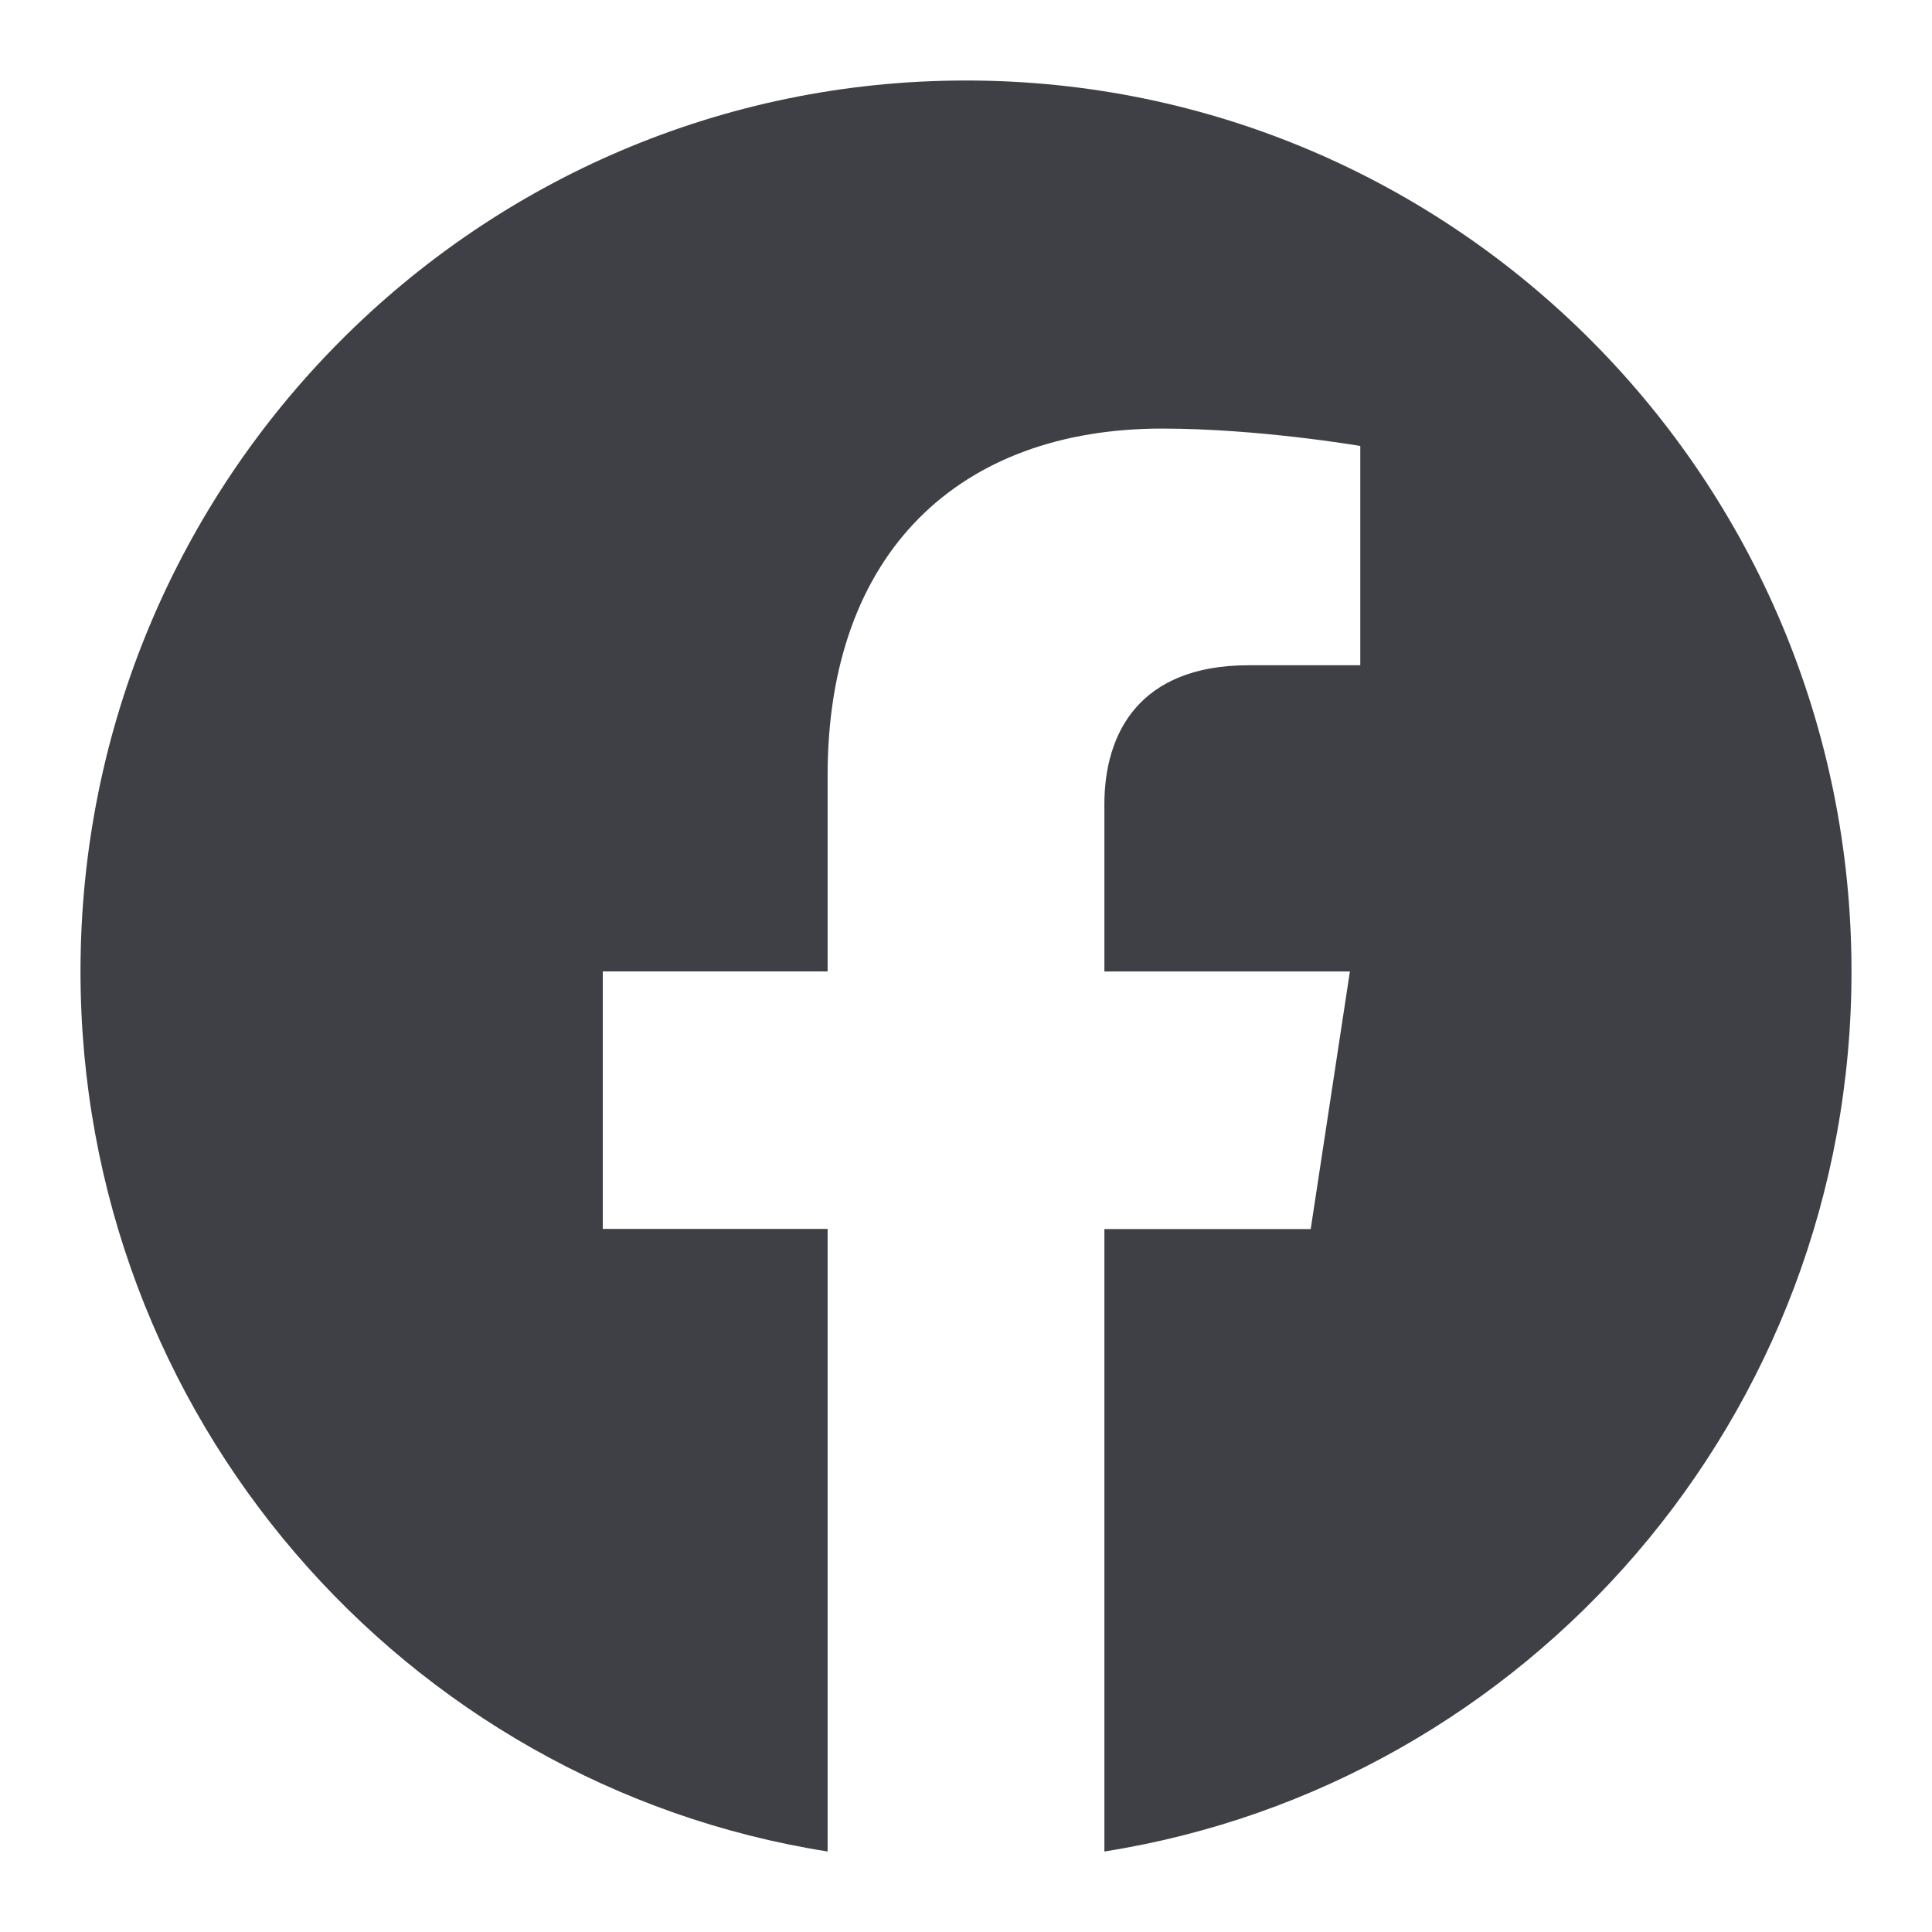
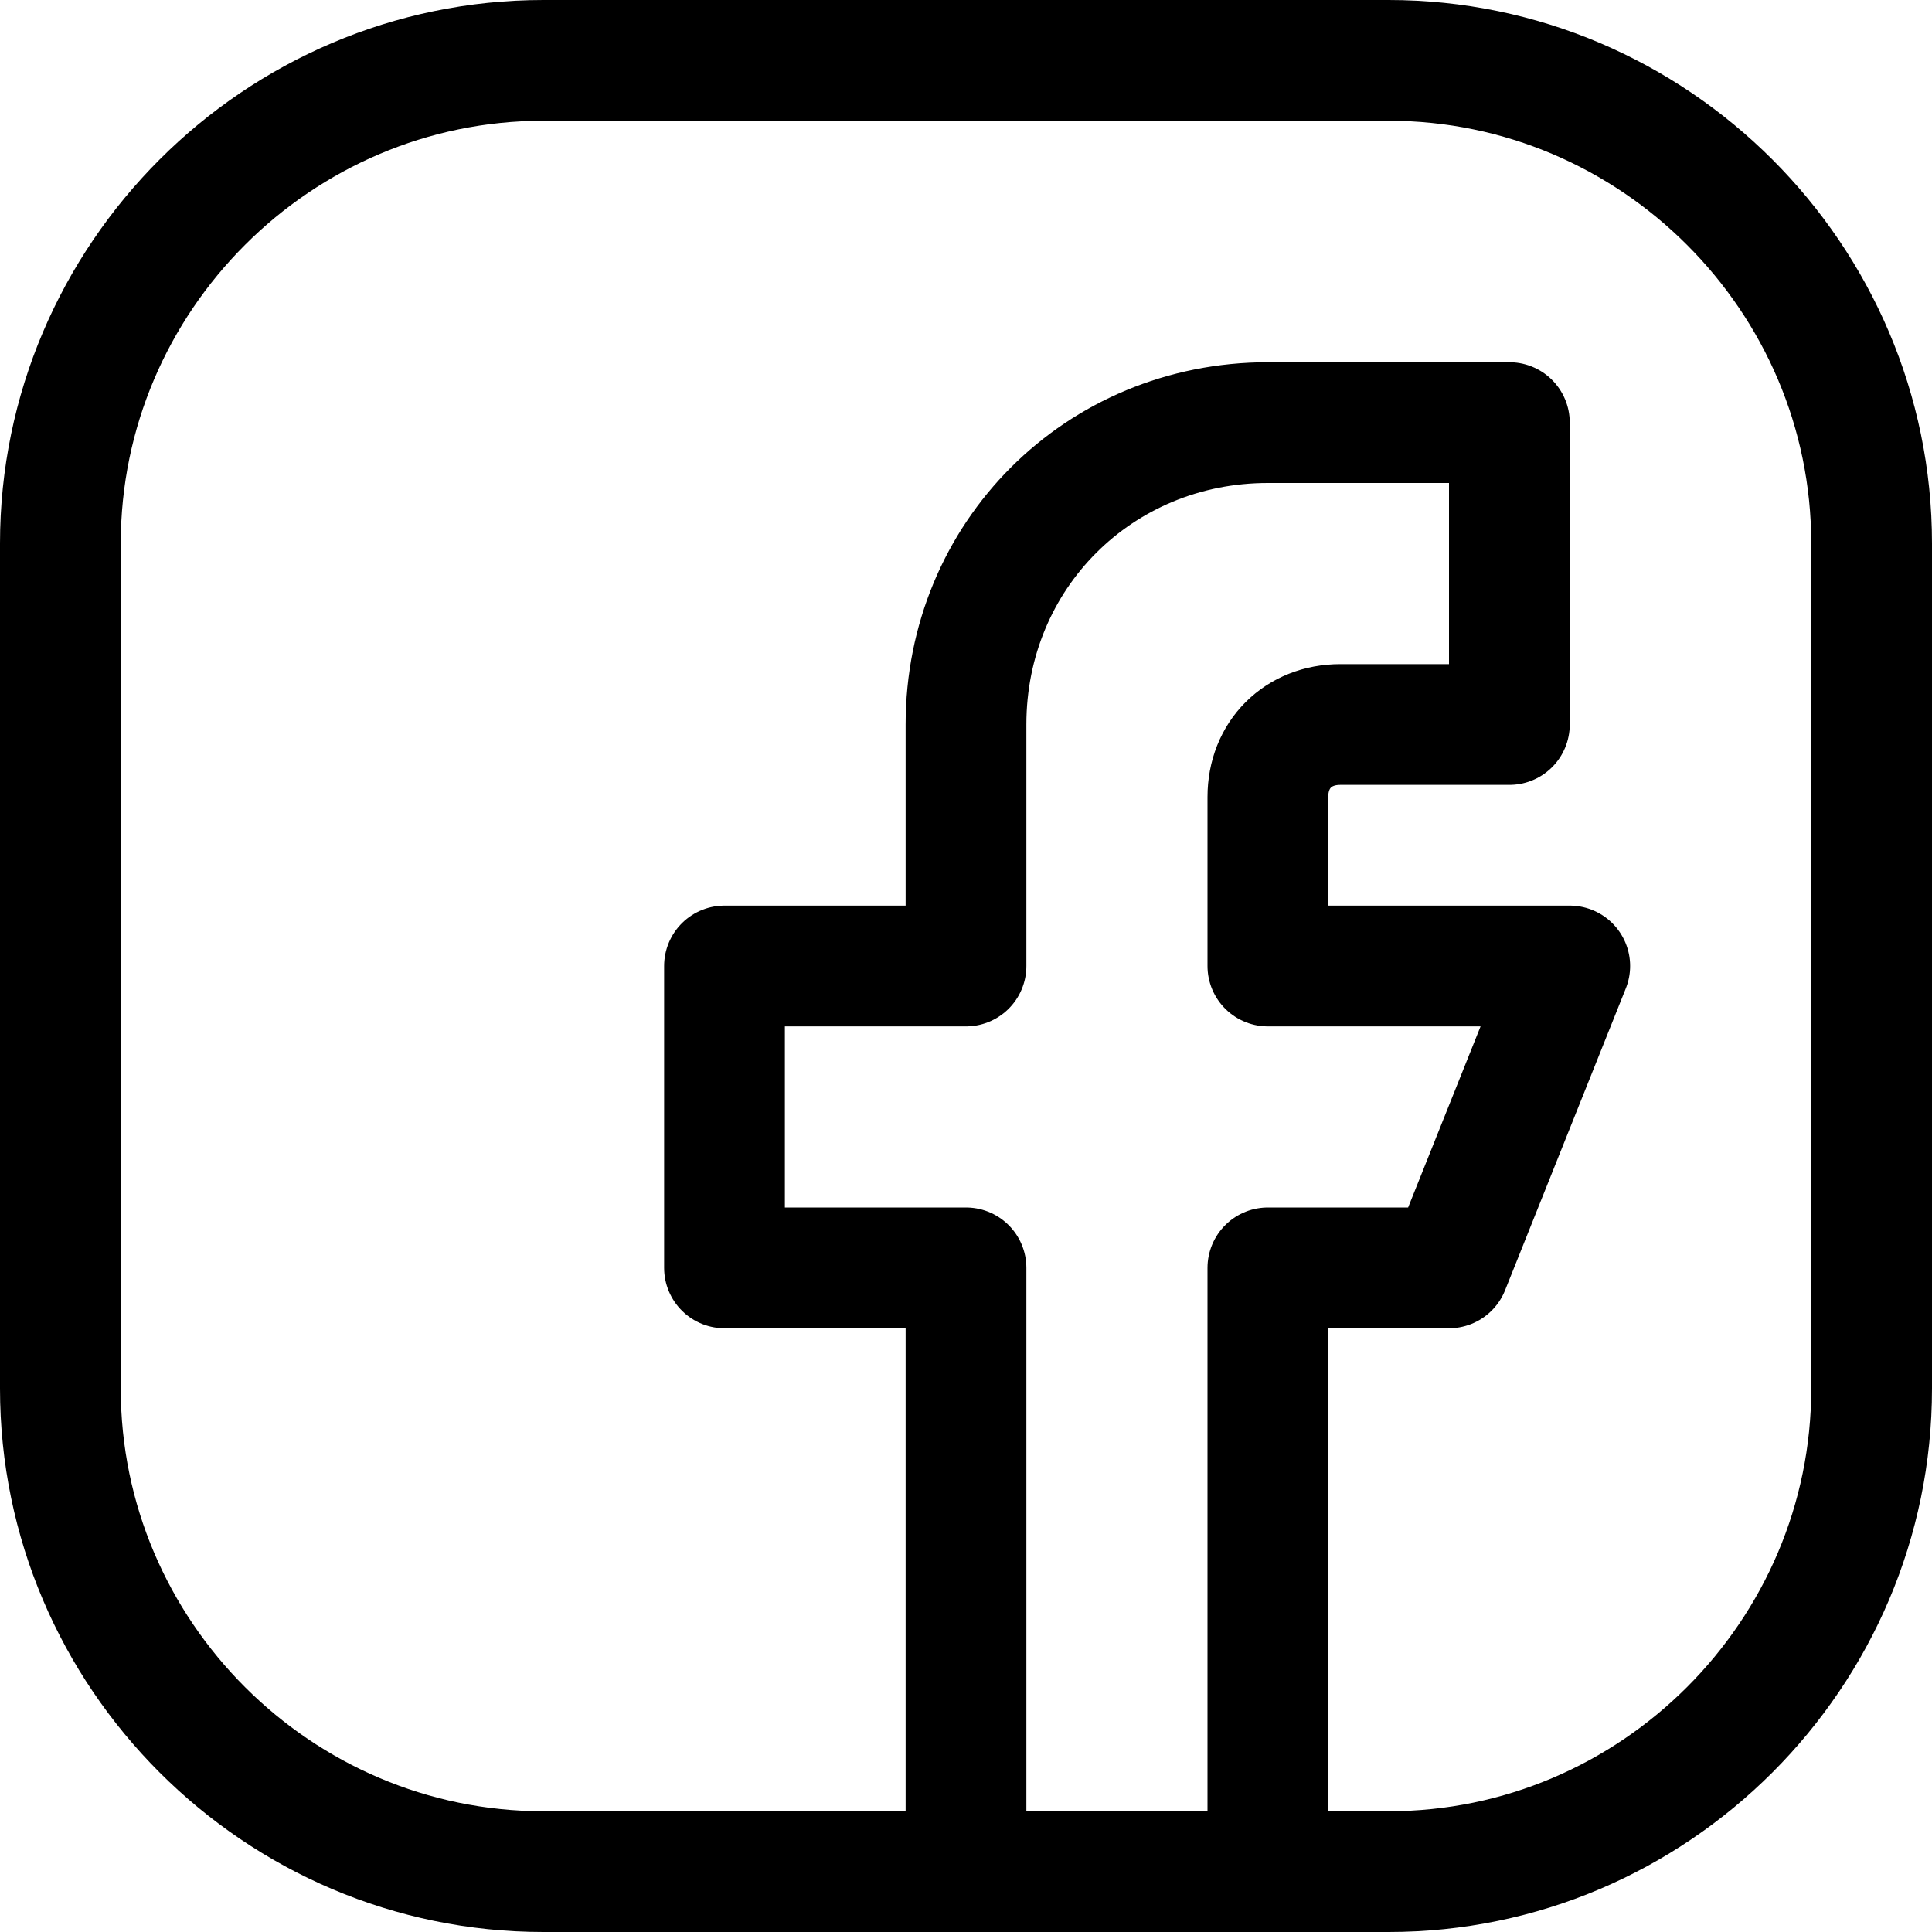
- <svg xmlns="http://www.w3.org/2000/svg" viewBox="0 0 24 24" fill="none">
-   <path fill-rule="evenodd" clip-rule="evenodd" d="M23 12.067C23 5.955 18.075 1 12 1S1 5.955 1 12.067C1 17.591 5.023 22.17 10.281 23v-7.734H7.488v-3.199h2.793V9.63c0-2.774 1.643-4.306 4.155-4.306 1.204 0 2.462.216 2.462.216v2.724h-1.387c-1.366 0-1.792.853-1.792 1.728v2.076h3.05l-.487 3.2h-2.563V23C18.977 22.17 23 17.591 23 12.067Z" fill="#3F3F46" />
+ <svg xmlns="http://www.w3.org/2000/svg" version="1.1" id="Icons" viewBox="0 0 32 32" xml:space="preserve">
+   <style>.st0{fill:none;stroke:#000;stroke-width:2;stroke-linecap:round;stroke-linejoin:round;stroke-miterlimit:10}</style>
+   <path class="st0" d="M23 31H9c-4.4 0-8-3.6-8-8V9c0-4.4 3.6-8 8-8h14c4.4 0 8 3.6 8 8v14c0 4.4-3.6 8-8 8z" />
+   <path class="st0" d="M26 16h-5v-2.8c0-.7.5-1.2 1.2-1.2H25V7h-4 0c-2.8 0-5 2.2-5 5v4h-4v5h4v10h5V21h3l2-5z" />
</svg>
